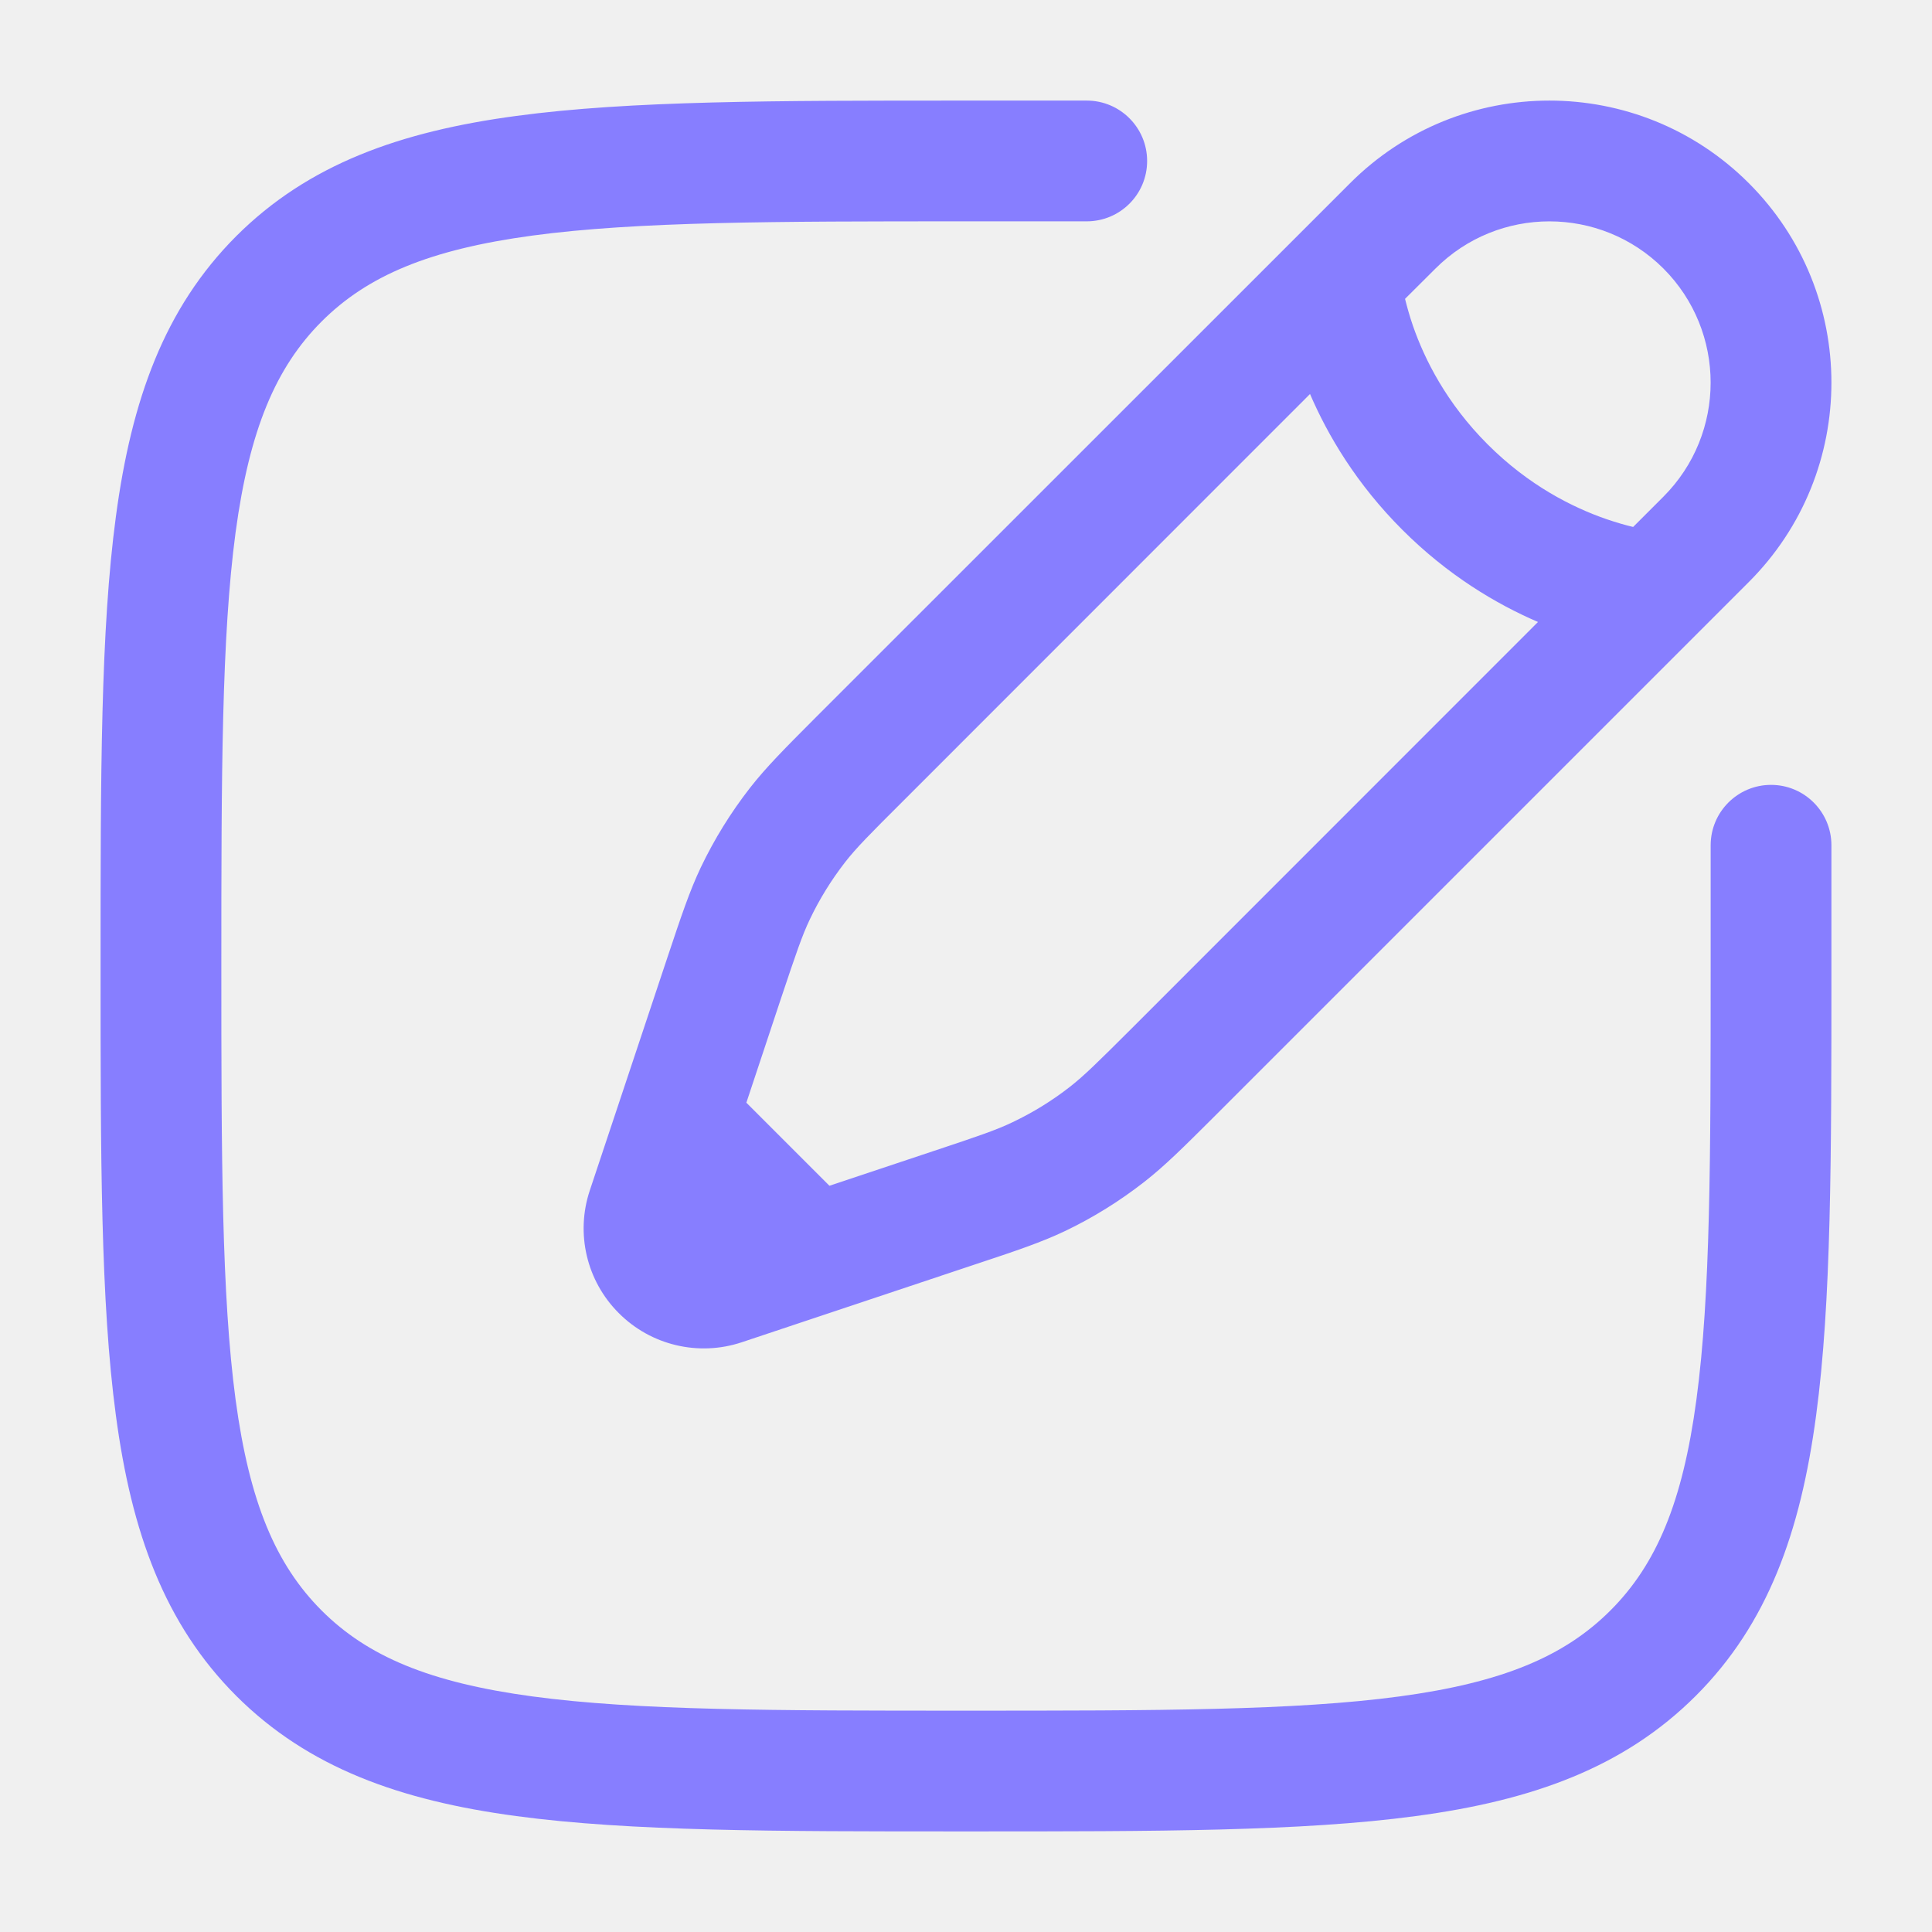
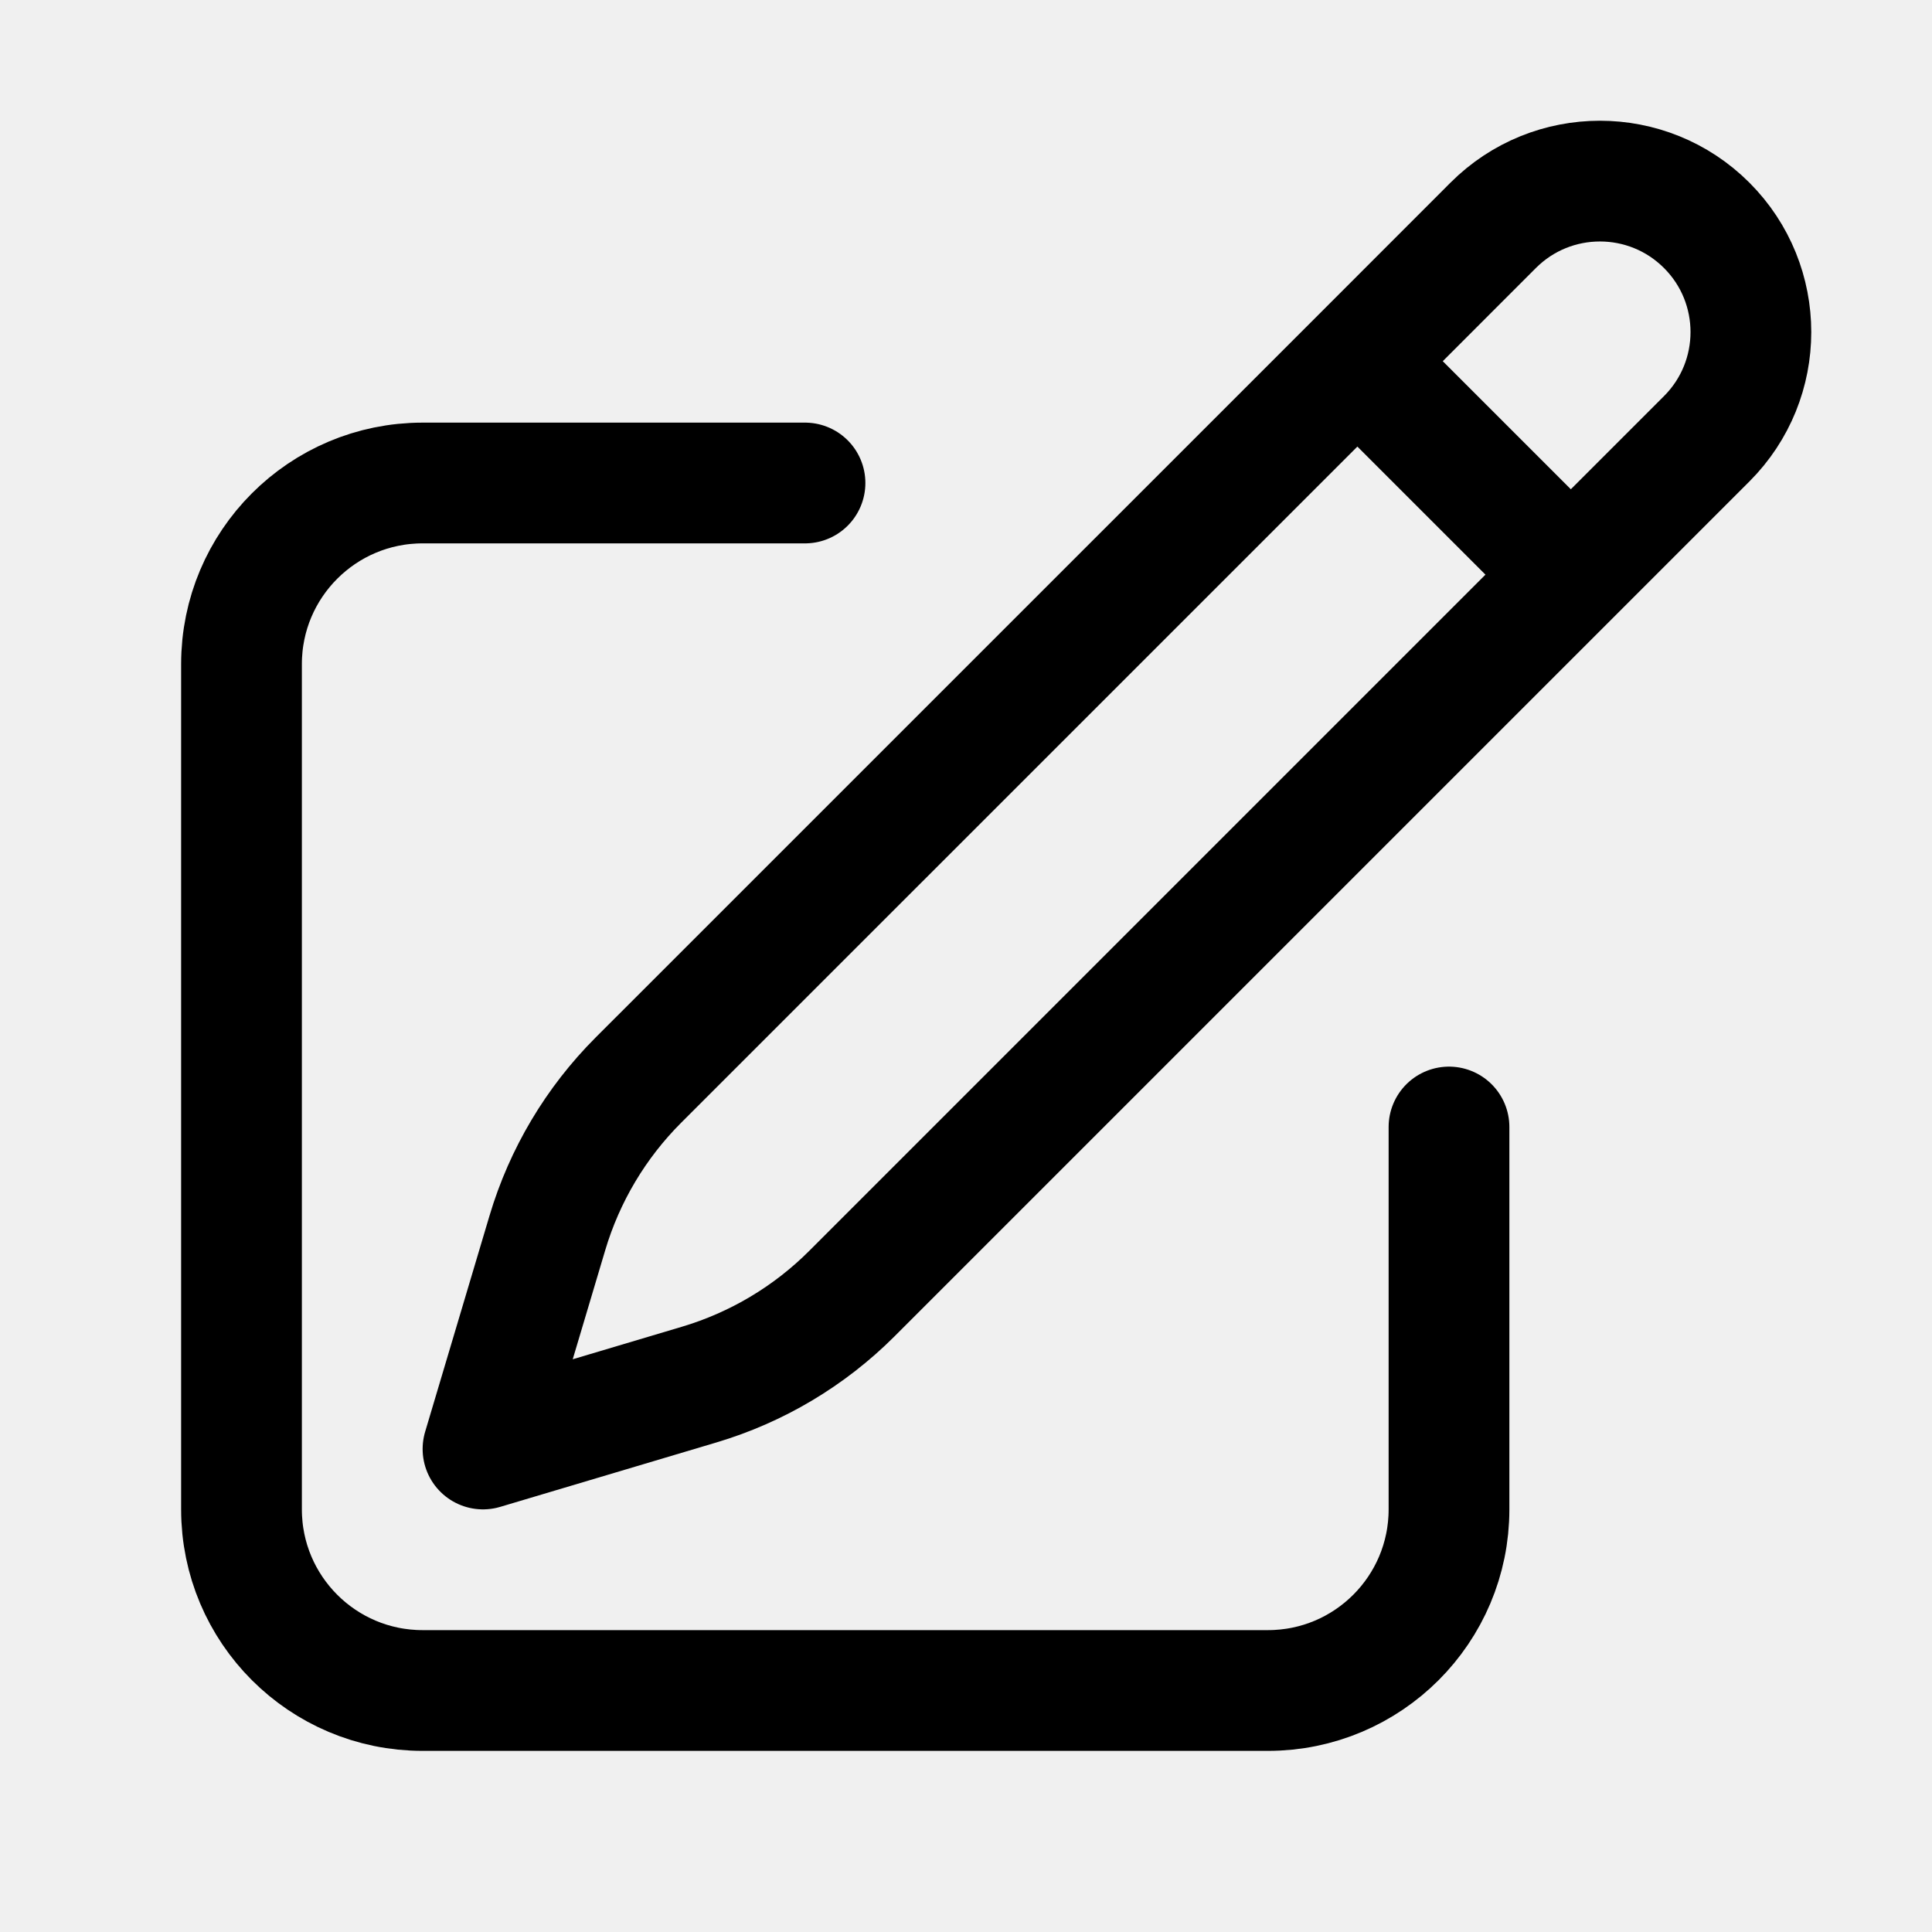
- <svg xmlns="http://www.w3.org/2000/svg" width="16" height="16" viewBox="0 0 16 16" fill="none">
-   <g clip-path="url(#clip0_993_5978)">
-     <path fill-rule="evenodd" clip-rule="evenodd" d="M7.962 0.833L9 0.833C9.276 0.833 9.5 1.057 9.5 1.333C9.5 1.61 9.276 1.833 9 1.833H8C6.415 1.833 5.276 1.834 4.409 1.951C3.557 2.066 3.043 2.283 2.663 2.663C2.284 3.043 2.066 3.557 1.951 4.409C1.835 5.276 1.833 6.415 1.833 8C1.833 9.586 1.835 10.724 1.951 11.591C2.066 12.443 2.284 12.957 2.663 13.337C3.043 13.717 3.557 13.934 4.409 14.049C5.276 14.166 6.415 14.167 8 14.167C9.586 14.167 10.725 14.166 11.591 14.049C12.443 13.934 12.957 13.717 13.337 13.337C13.717 12.957 13.935 12.443 14.049 11.591C14.166 10.724 14.167 9.586 14.167 8V7C14.167 6.724 14.391 6.5 14.667 6.5C14.943 6.5 15.167 6.724 15.167 7V8.038C15.167 9.577 15.167 10.783 15.04 11.724C14.911 12.687 14.641 13.447 14.044 14.044C13.447 14.64 12.688 14.911 11.724 15.04C10.783 15.167 9.577 15.167 8.038 15.167H7.962C6.423 15.167 5.217 15.167 4.276 15.04C3.313 14.911 2.553 14.64 1.956 14.044C1.36 13.447 1.089 12.687 0.96 11.724C0.833 10.783 0.833 9.577 0.833 8.038V7.962C0.833 6.423 0.833 5.217 0.96 4.276C1.089 3.313 1.36 2.553 1.956 1.956C2.553 1.36 3.313 1.089 4.276 0.96C5.217 0.833 6.423 0.833 7.962 0.833ZM11.181 1.517C12.092 0.605 13.571 0.605 14.483 1.517C15.395 2.429 15.395 3.908 14.483 4.82L10.051 9.252C9.803 9.499 9.648 9.654 9.475 9.789C9.271 9.948 9.051 10.085 8.818 10.196C8.62 10.29 8.411 10.36 8.079 10.47L6.143 11.116C5.786 11.235 5.391 11.142 5.125 10.875C4.858 10.609 4.765 10.215 4.885 9.857L5.53 7.921C5.641 7.589 5.71 7.381 5.804 7.183C5.916 6.949 6.052 6.729 6.211 6.525C6.346 6.352 6.501 6.197 6.748 5.949L11.181 1.517ZM13.776 2.224C13.254 1.703 12.409 1.703 11.888 2.224L11.636 2.475C11.652 2.539 11.673 2.616 11.702 2.7C11.798 2.976 11.979 3.339 12.32 3.68C12.662 4.022 13.024 4.202 13.3 4.298C13.385 4.327 13.461 4.349 13.525 4.364L13.776 4.113C14.297 3.591 14.297 2.746 13.776 2.224ZM12.737 5.151C12.393 5.003 11.992 4.766 11.613 4.387C11.234 4.008 10.997 3.607 10.849 3.263L7.479 6.634C7.201 6.911 7.092 7.021 6.999 7.14C6.885 7.287 6.787 7.445 6.707 7.613C6.642 7.749 6.593 7.895 6.468 8.268L6.181 9.132L6.869 9.82L7.732 9.532C8.105 9.408 8.252 9.358 8.387 9.293C8.555 9.213 8.714 9.115 8.86 9.001C8.979 8.908 9.089 8.799 9.367 8.522L12.737 5.151Z" fill="#877EFF" />
-   </g>
-   <defs>
-     <clipPath id="clip0_993_5978">
-       <rect width="16" height="16" fill="white" />
-     </clipPath>
-   </defs>
+ <svg xmlns="http://www.w3.org/2000/svg" fill="none" viewBox="0 0 24 24" stroke-width="1.5" stroke="currentColor" class="w-6 h-6">
+   <path stroke-linecap="round" stroke-linejoin="round" d="M16.862 4.487l1.687-1.688a1.875 1.875 0 112.652 2.652L10.582 16.07a4.5 4.5 0 01-1.897 1.13L6 18l.8-2.685a4.5 4.5 0 011.13-1.897l8.932-8.931zm0 0L19.5 7.125M18 14v4.75A2.25 2.25 0 0115.75 21H5.25A2.25 2.25 0 013 18.75V8.25A2.25 2.25 0 015.25 6H10" />
</svg>
